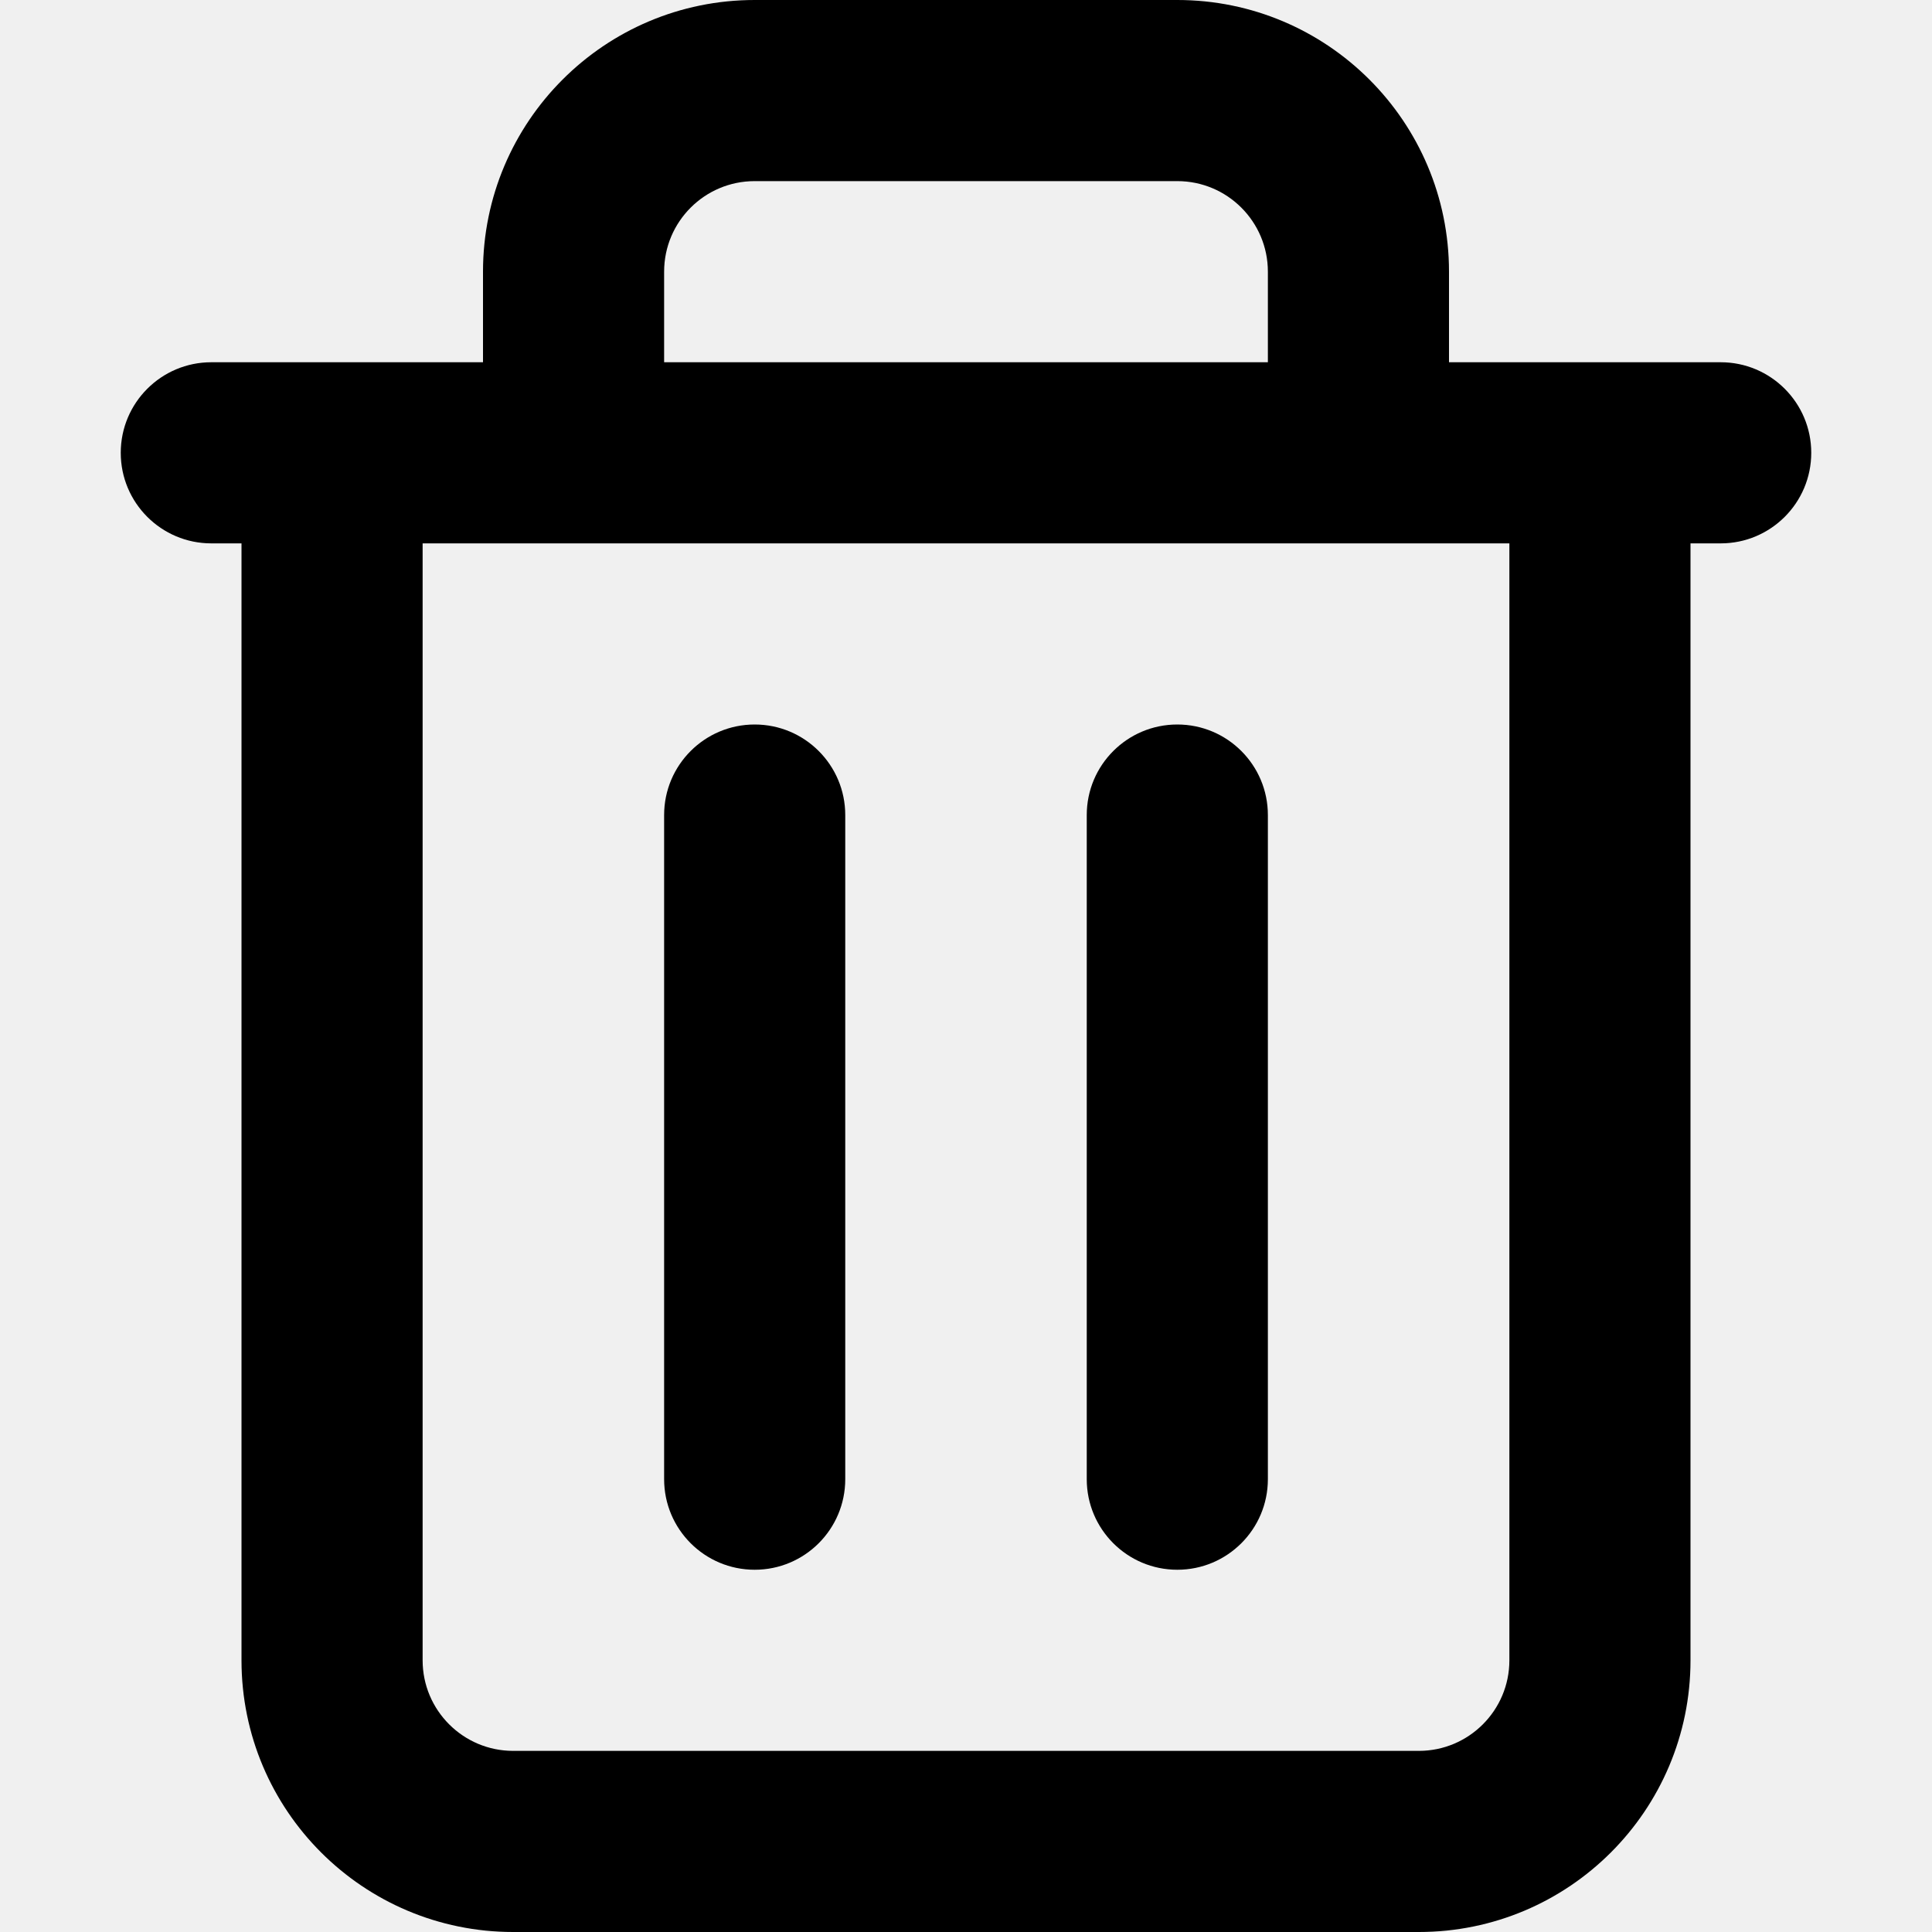
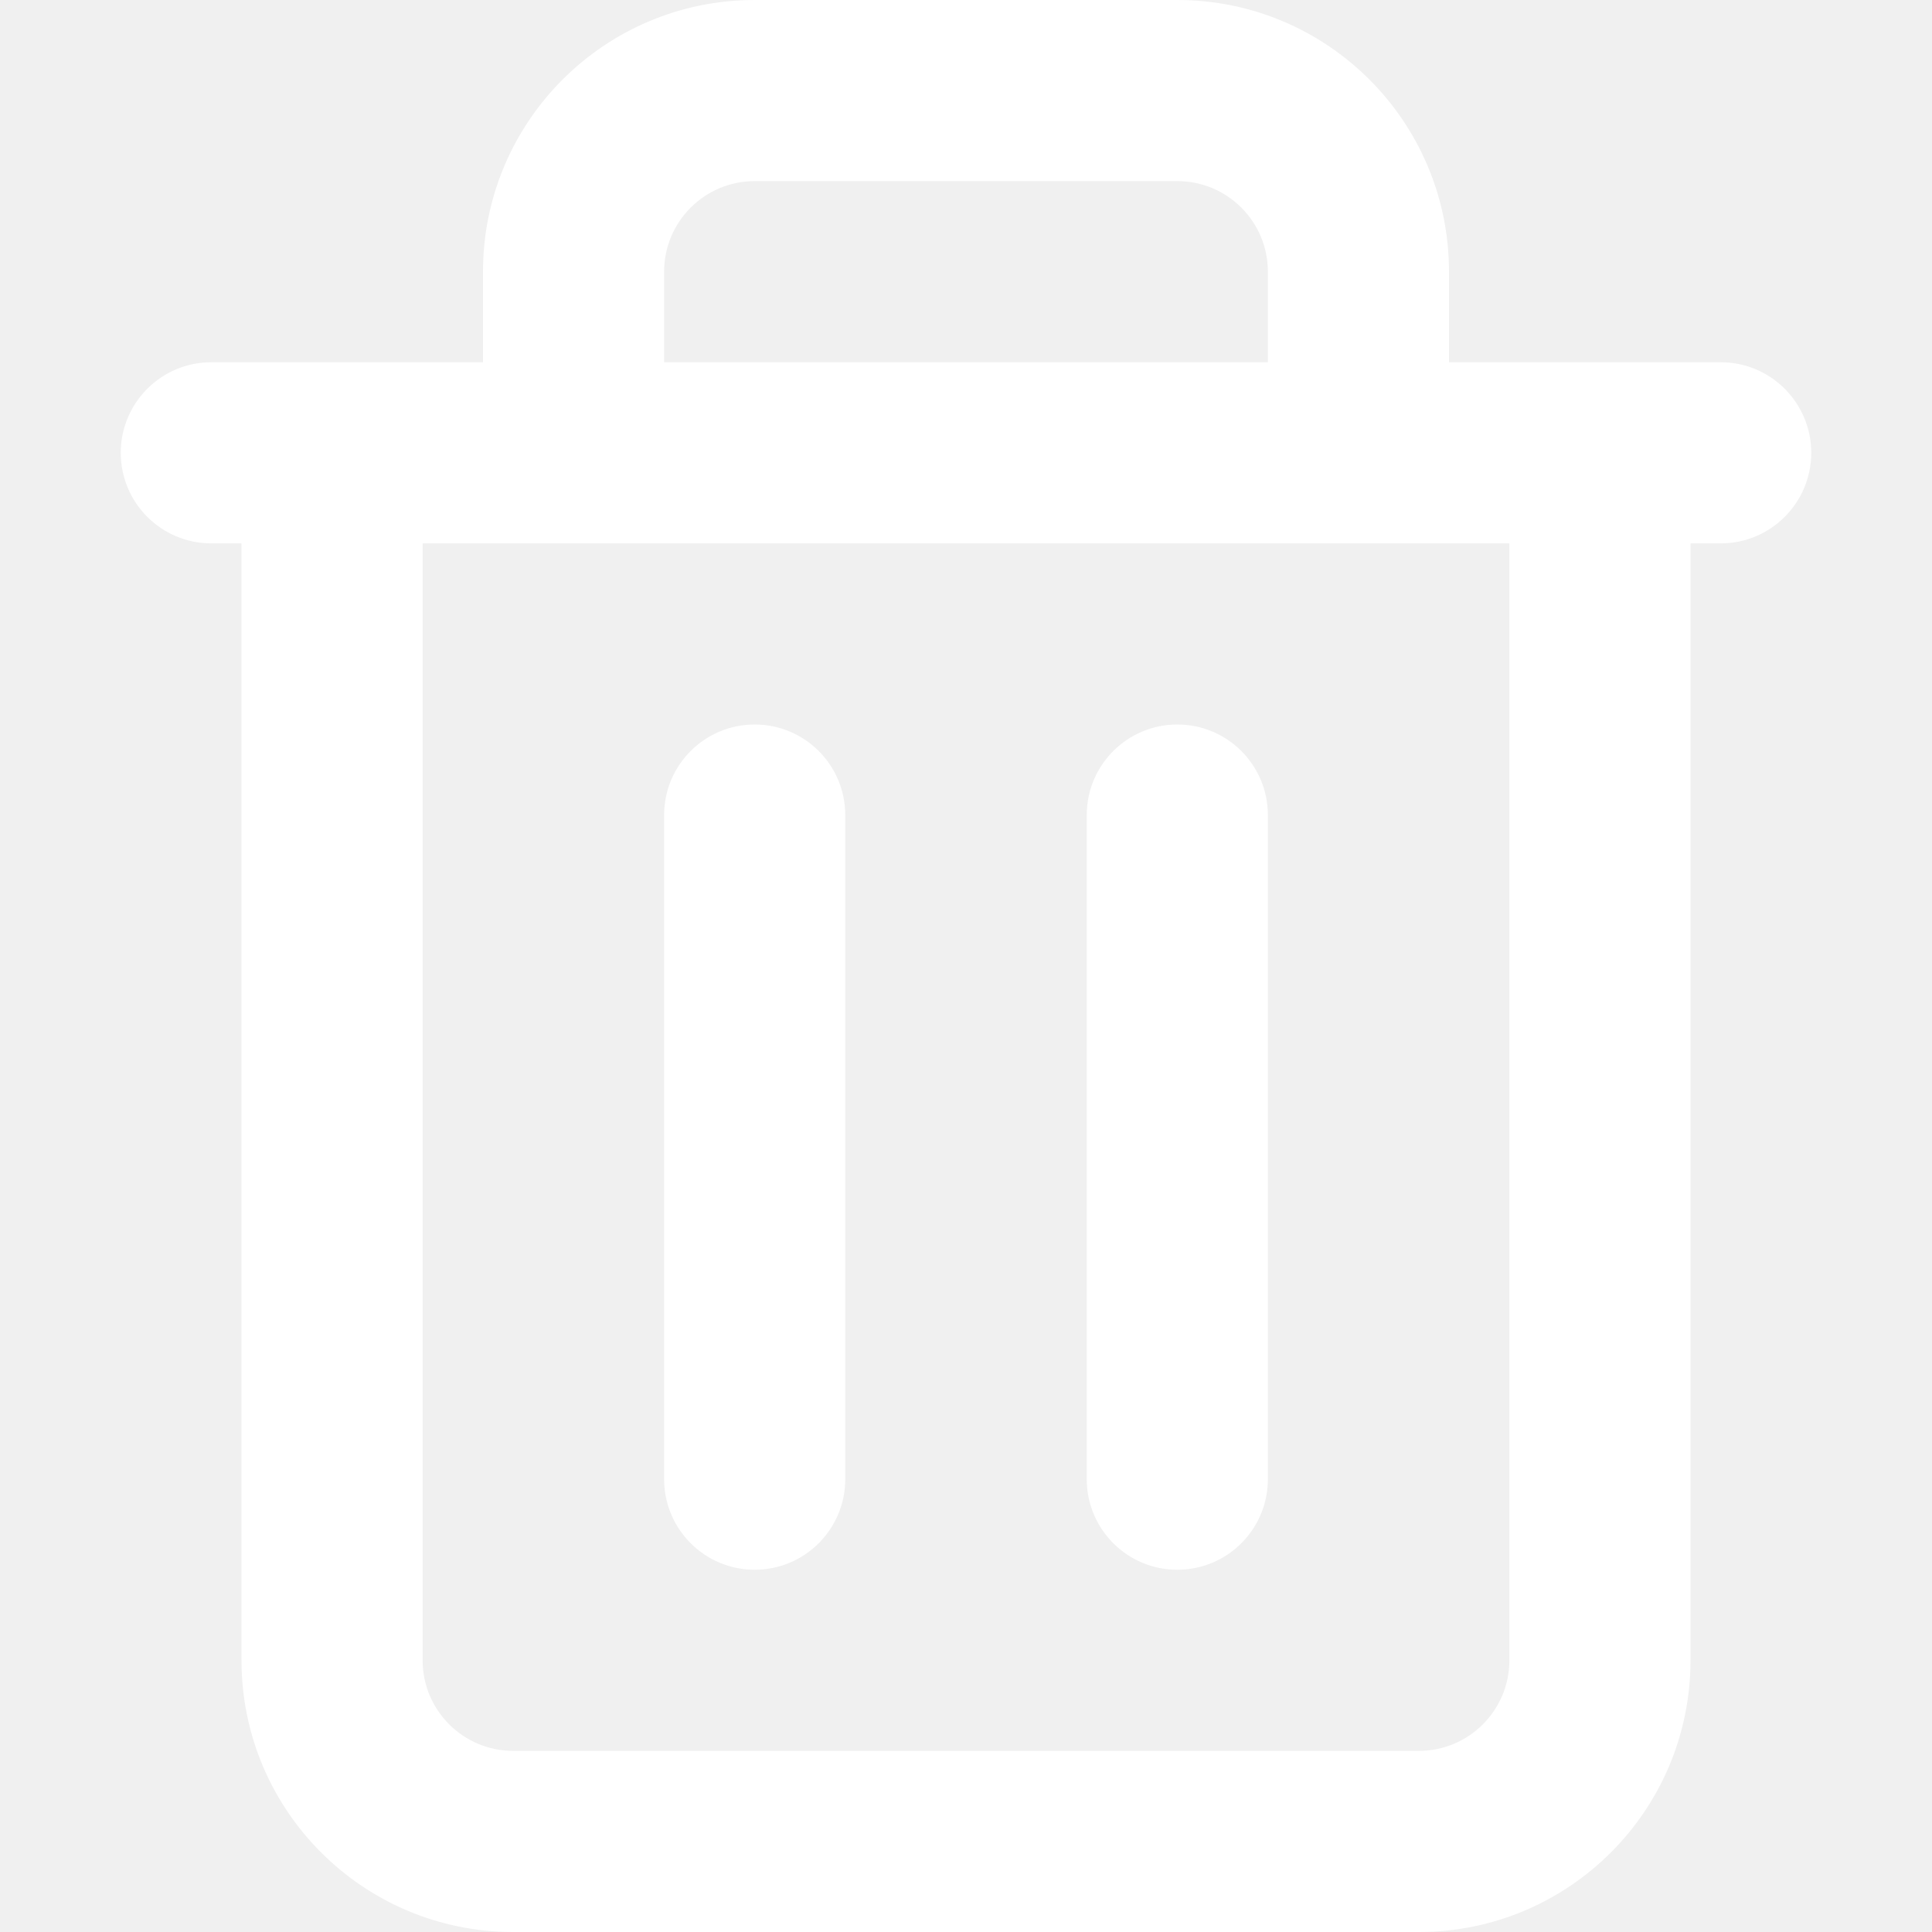
<svg xmlns="http://www.w3.org/2000/svg" width="800px" height="800px" viewBox="0 0 16 16" fill="none">
-   <g fill="#000000">
+   <g fill="#ffffff">
    <path d="M6.25 6a.75.75 0 01.75.75v5.5a.75.75 0 01-1.5 0v-5.5A.75.75 0 016.25 6zM10.5 6.75a.75.75 0 00-1.5 0v5.5a.75.75 0 001.5 0v-5.5z" />
    <path fill-rule="evenodd" d="M4 3v-.75A2.25 2.25 0 016.25 0h3.5A2.25 2.25 0 0112 2.25V3h2.25a.75.75 0 010 1.5H14v9.25A2.25 2.25 0 0111.75 16h-7.5A2.25 2.25 0 012 13.75V4.5h-.25a.75.75 0 010-1.5H4zm1.5-.75a.75.75 0 01.75-.75h3.5a.75.75 0 01.75.75V3h-5v-.75zm-2 2.25v9.25c0 .414.336.75.75.75h7.5a.75.75 0 00.75-.75V4.5h-9z" clip-rule="evenodd" />
  </g>
</svg>
